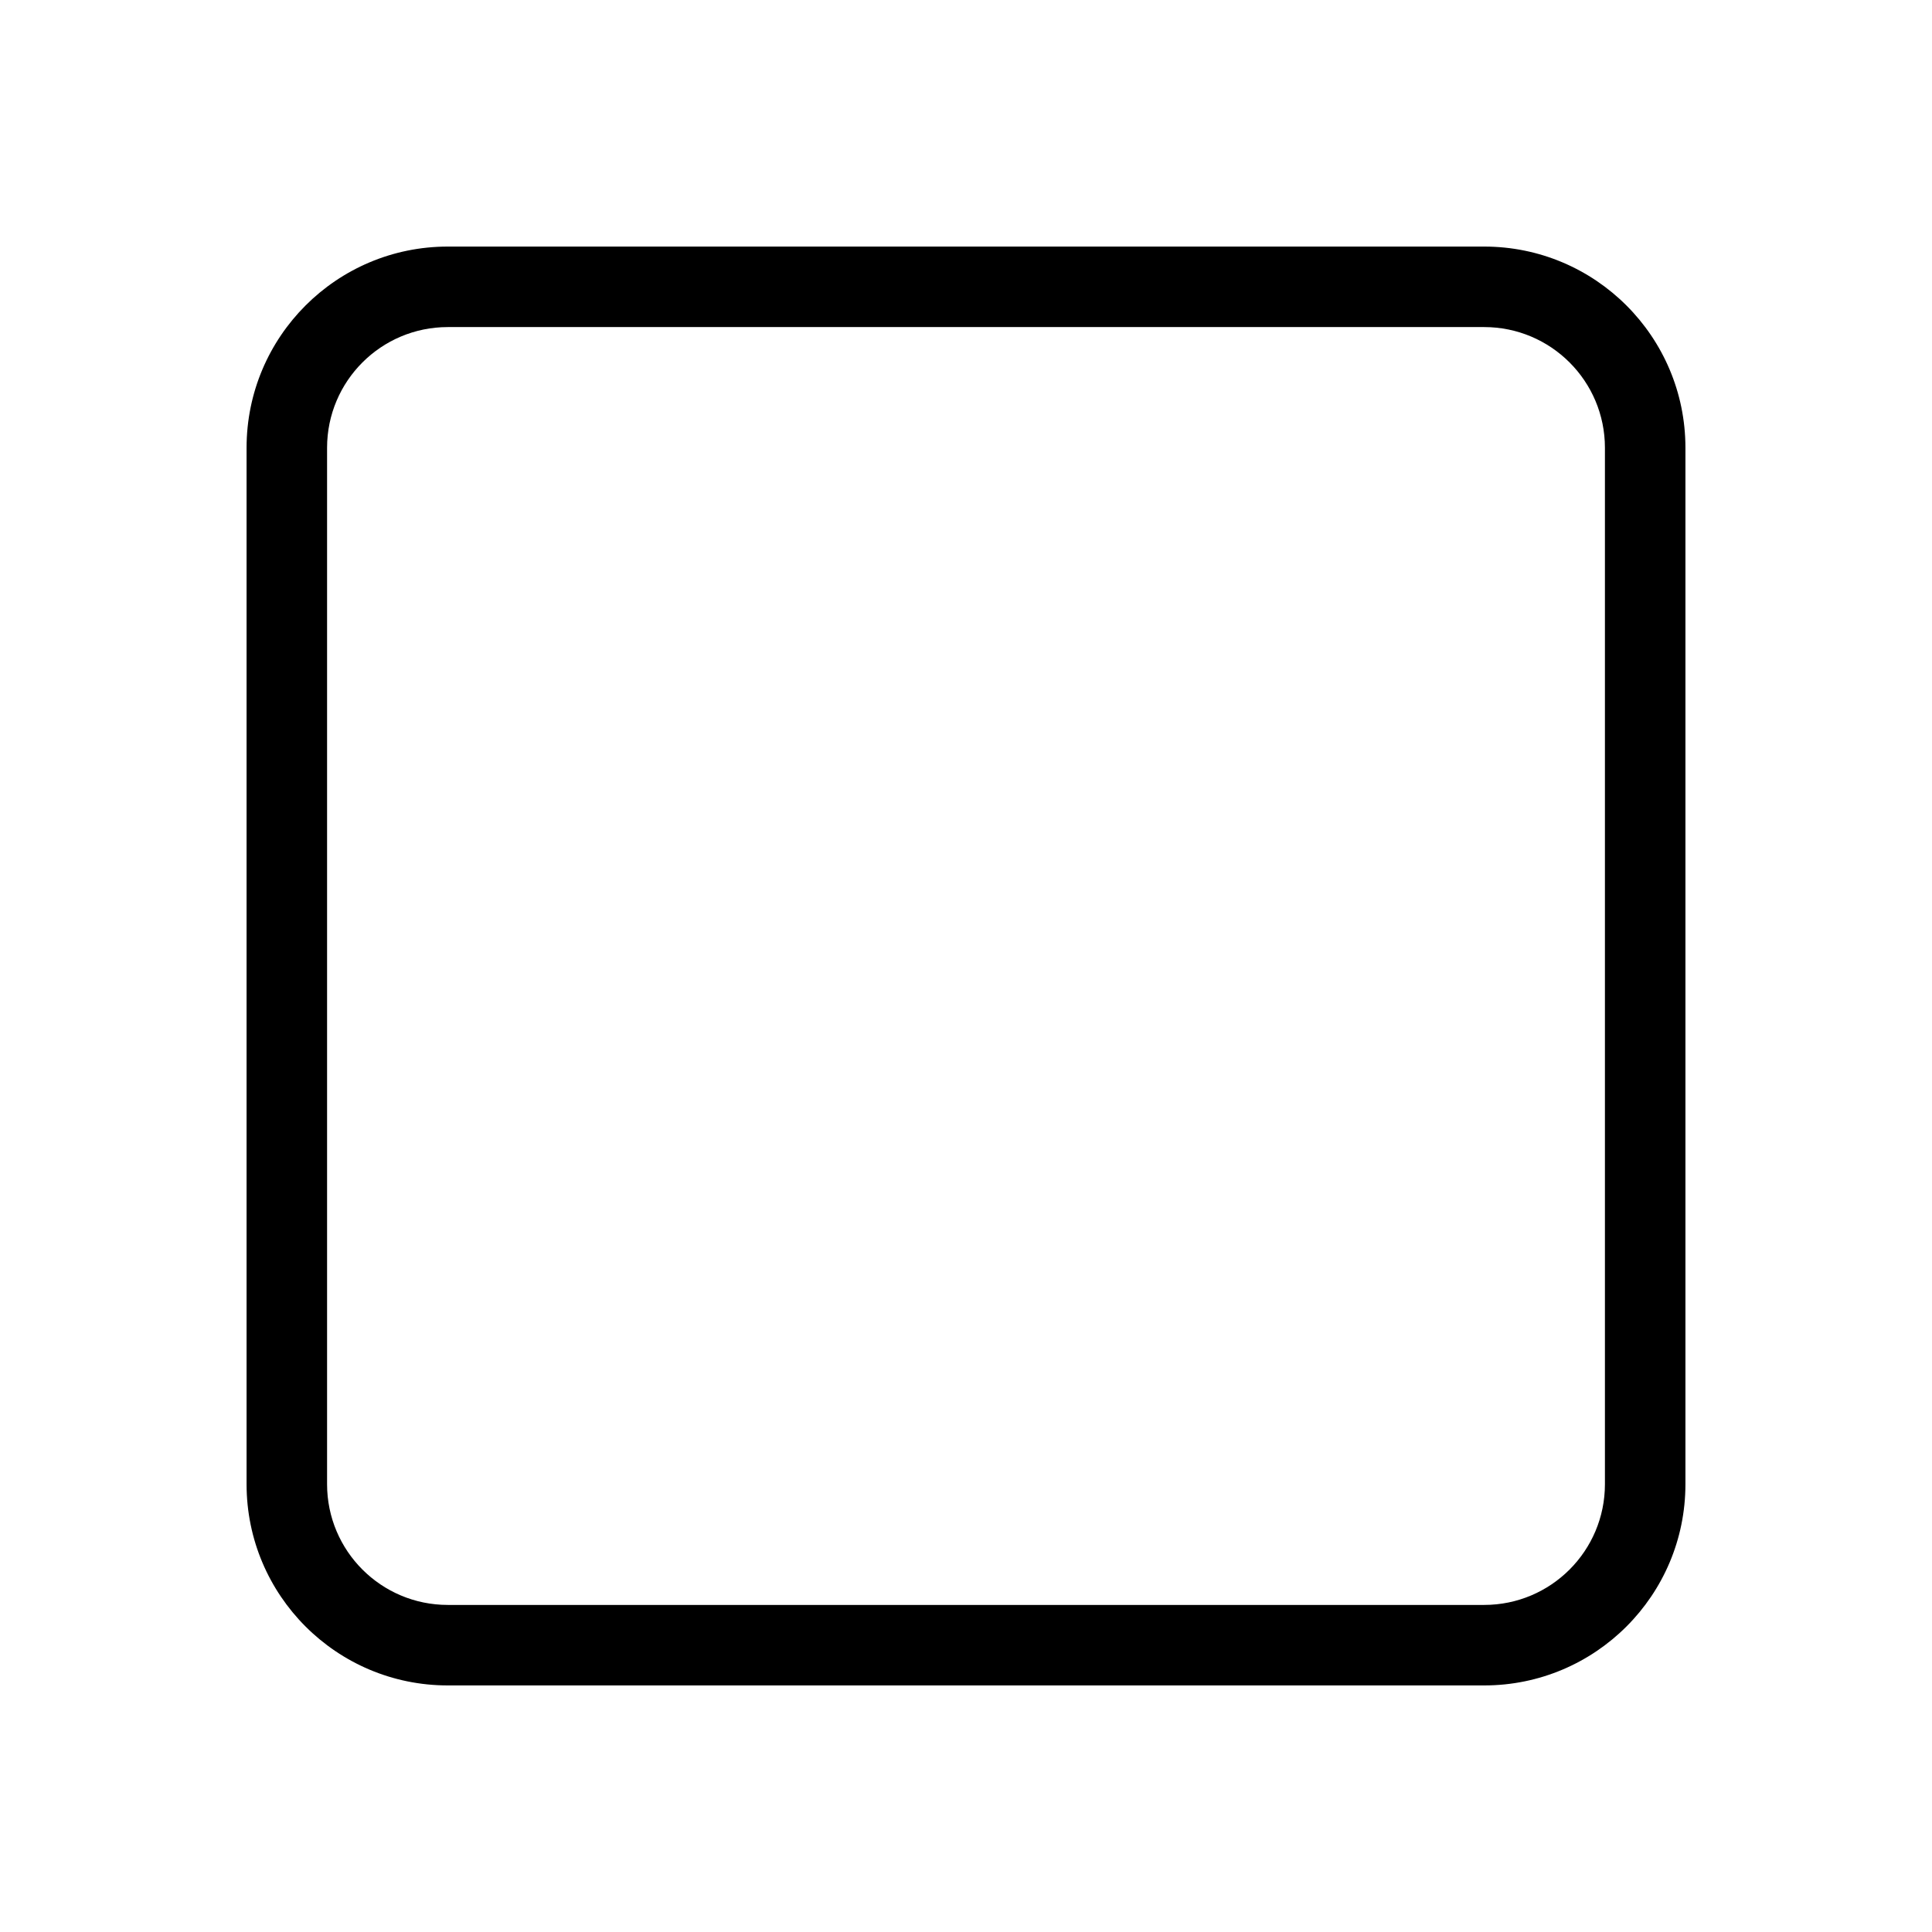
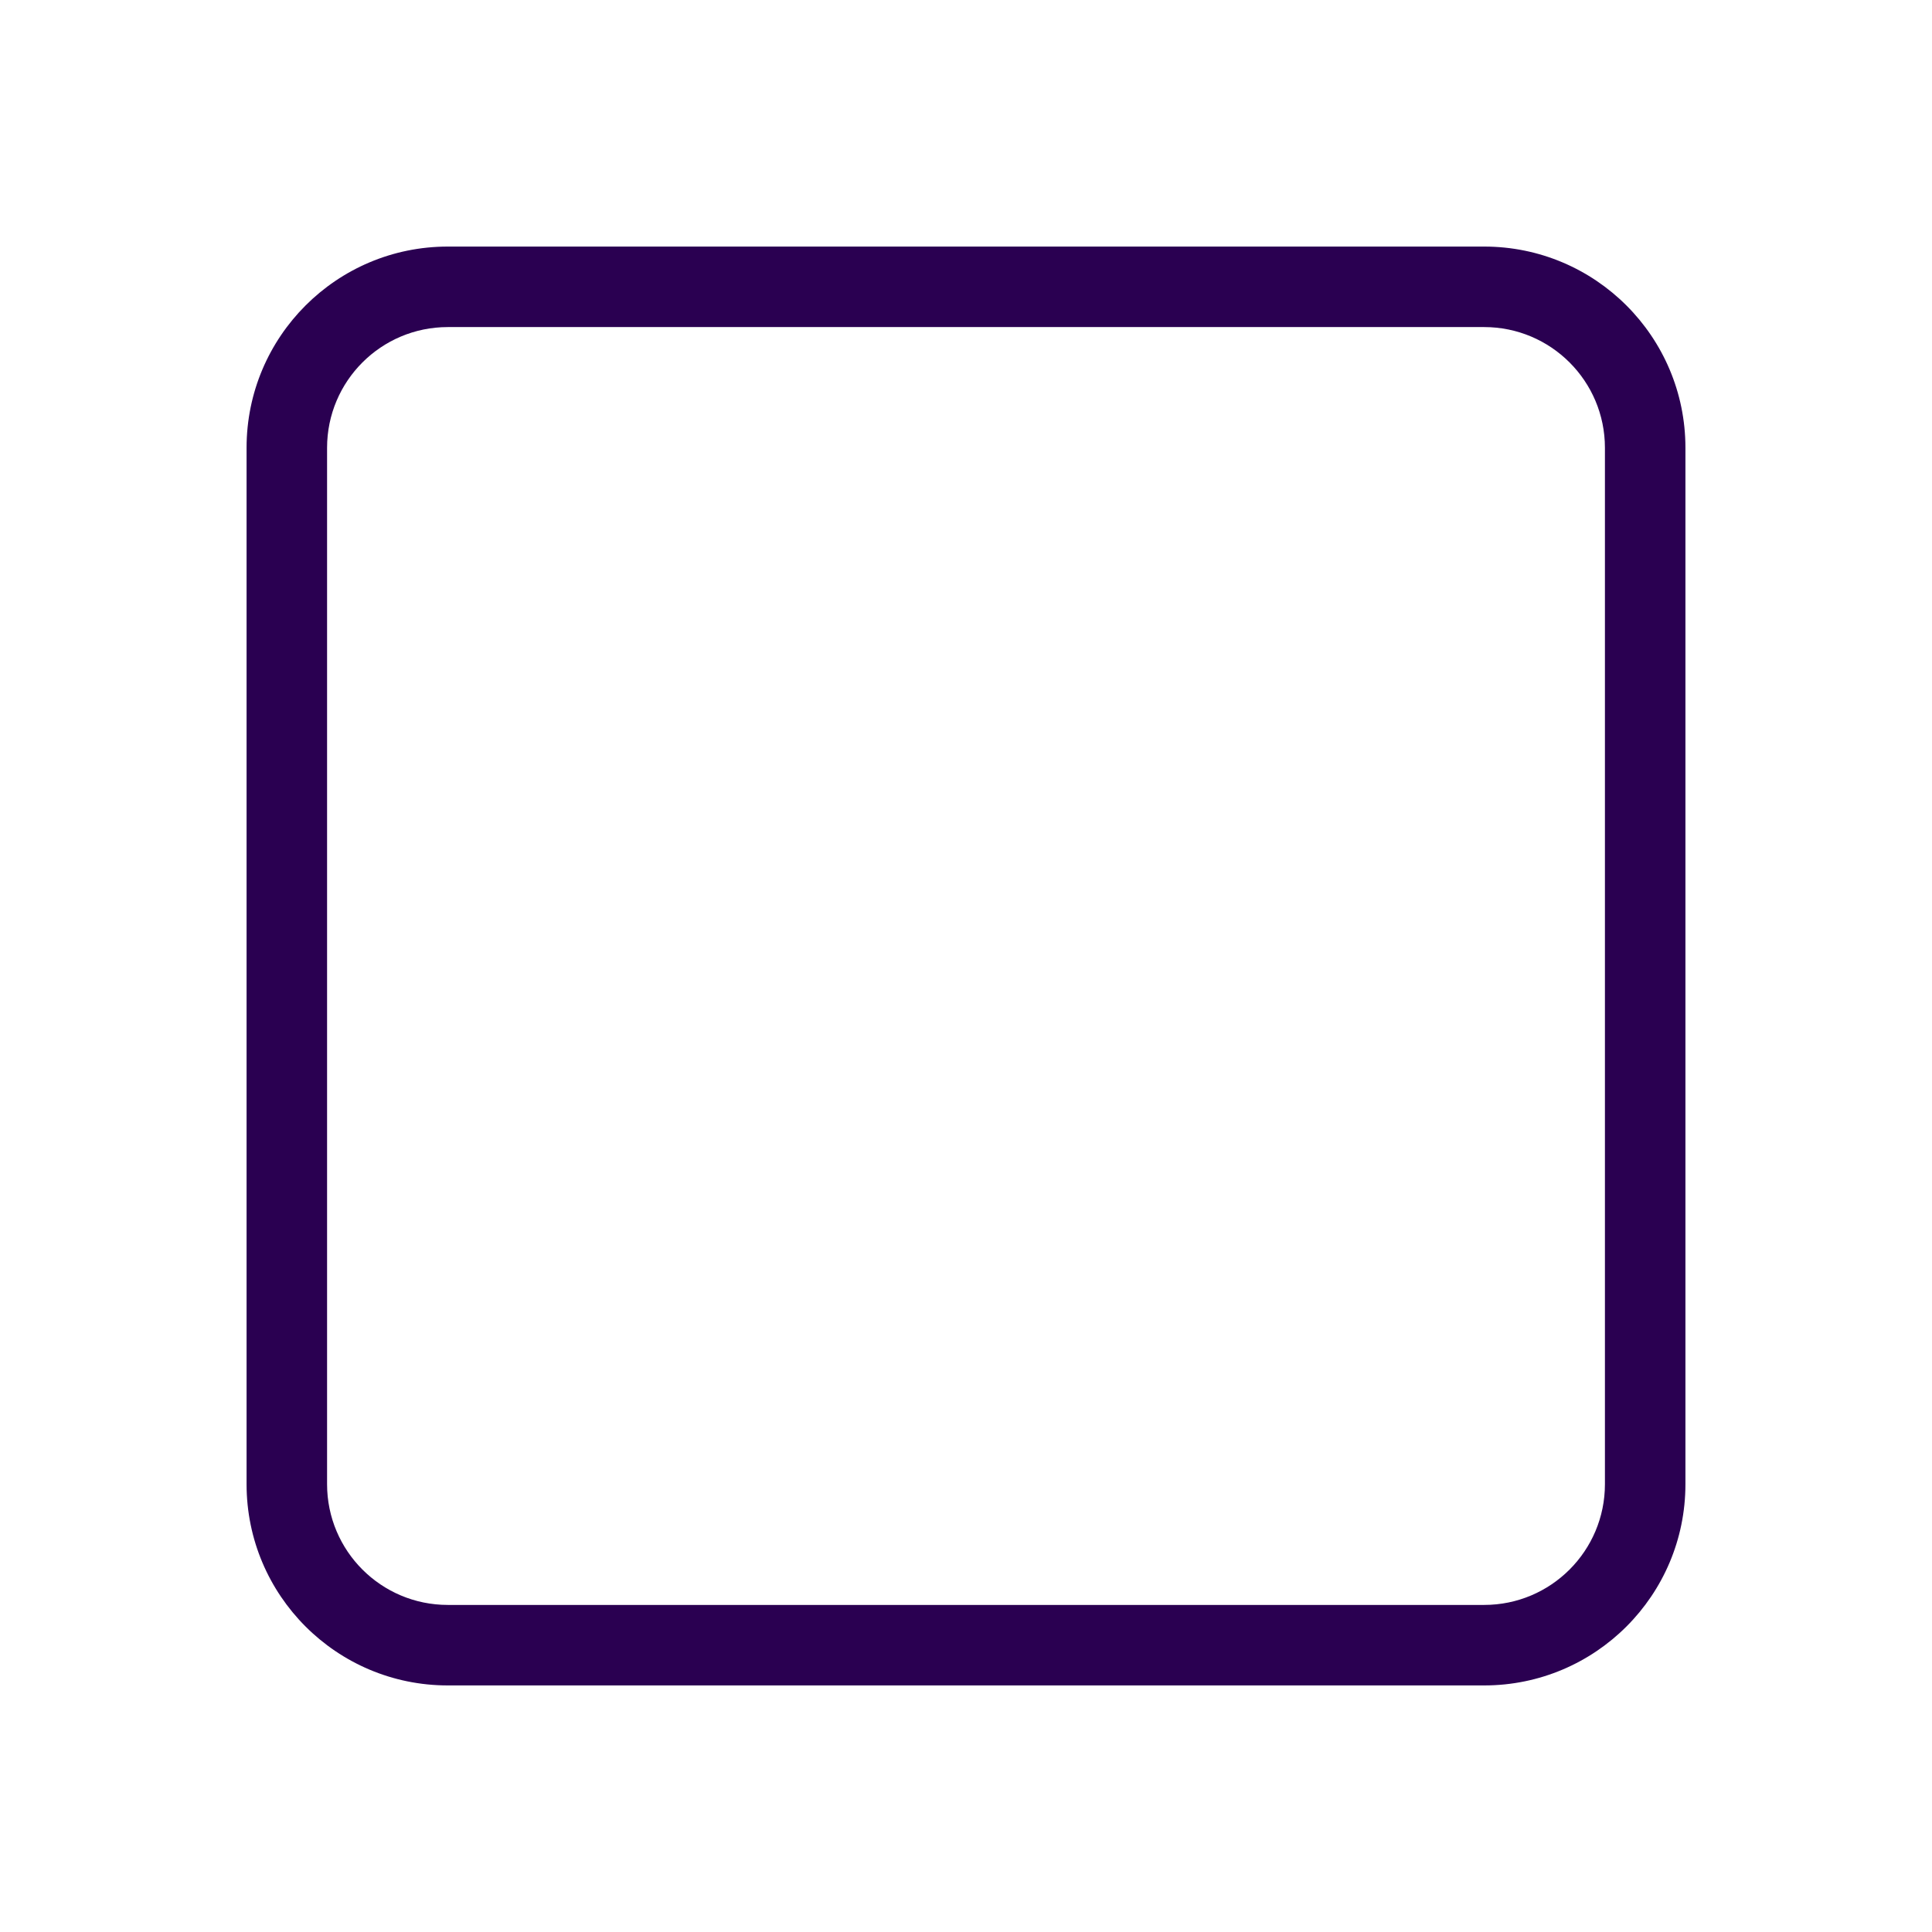
<svg xmlns="http://www.w3.org/2000/svg" viewBox="0 0 24 24">
  <g id="Stop_1" data-name="Stop 1">
-     <path d="M18.437,20.937H5.563a2.5,2.5,0,0,1-2.5-2.5V5.563a2.5,2.5,0,0,1,2.5-2.5H18.437a2.5,2.5,0,0,1,2.5,2.5V18.437A2.5,2.5,0,0,1,18.437,20.937ZM5.563,4.063a1.5,1.5,0,0,0-1.5,1.5V18.437a1.5,1.5,0,0,0,1.5,1.5H18.437a1.5,1.5,0,0,0,1.5-1.5V5.563a1.5,1.5,0,0,0-1.5-1.5Z" />
+     <path stroke-width="3" fill="#2a0051" d="M18.437,20.937H5.563a2.5,2.5,0,0,1-2.5-2.5V5.563a2.5,2.5,0,0,1,2.5-2.5H18.437a2.5,2.5,0,0,1,2.5,2.5V18.437A2.5,2.5,0,0,1,18.437,20.937ZM5.563,4.063a1.5,1.5,0,0,0-1.5,1.5V18.437a1.5,1.5,0,0,0,1.5,1.5H18.437a1.5,1.5,0,0,0,1.5-1.5V5.563a1.5,1.5,0,0,0-1.5-1.5Z" />
  </g>
</svg>
